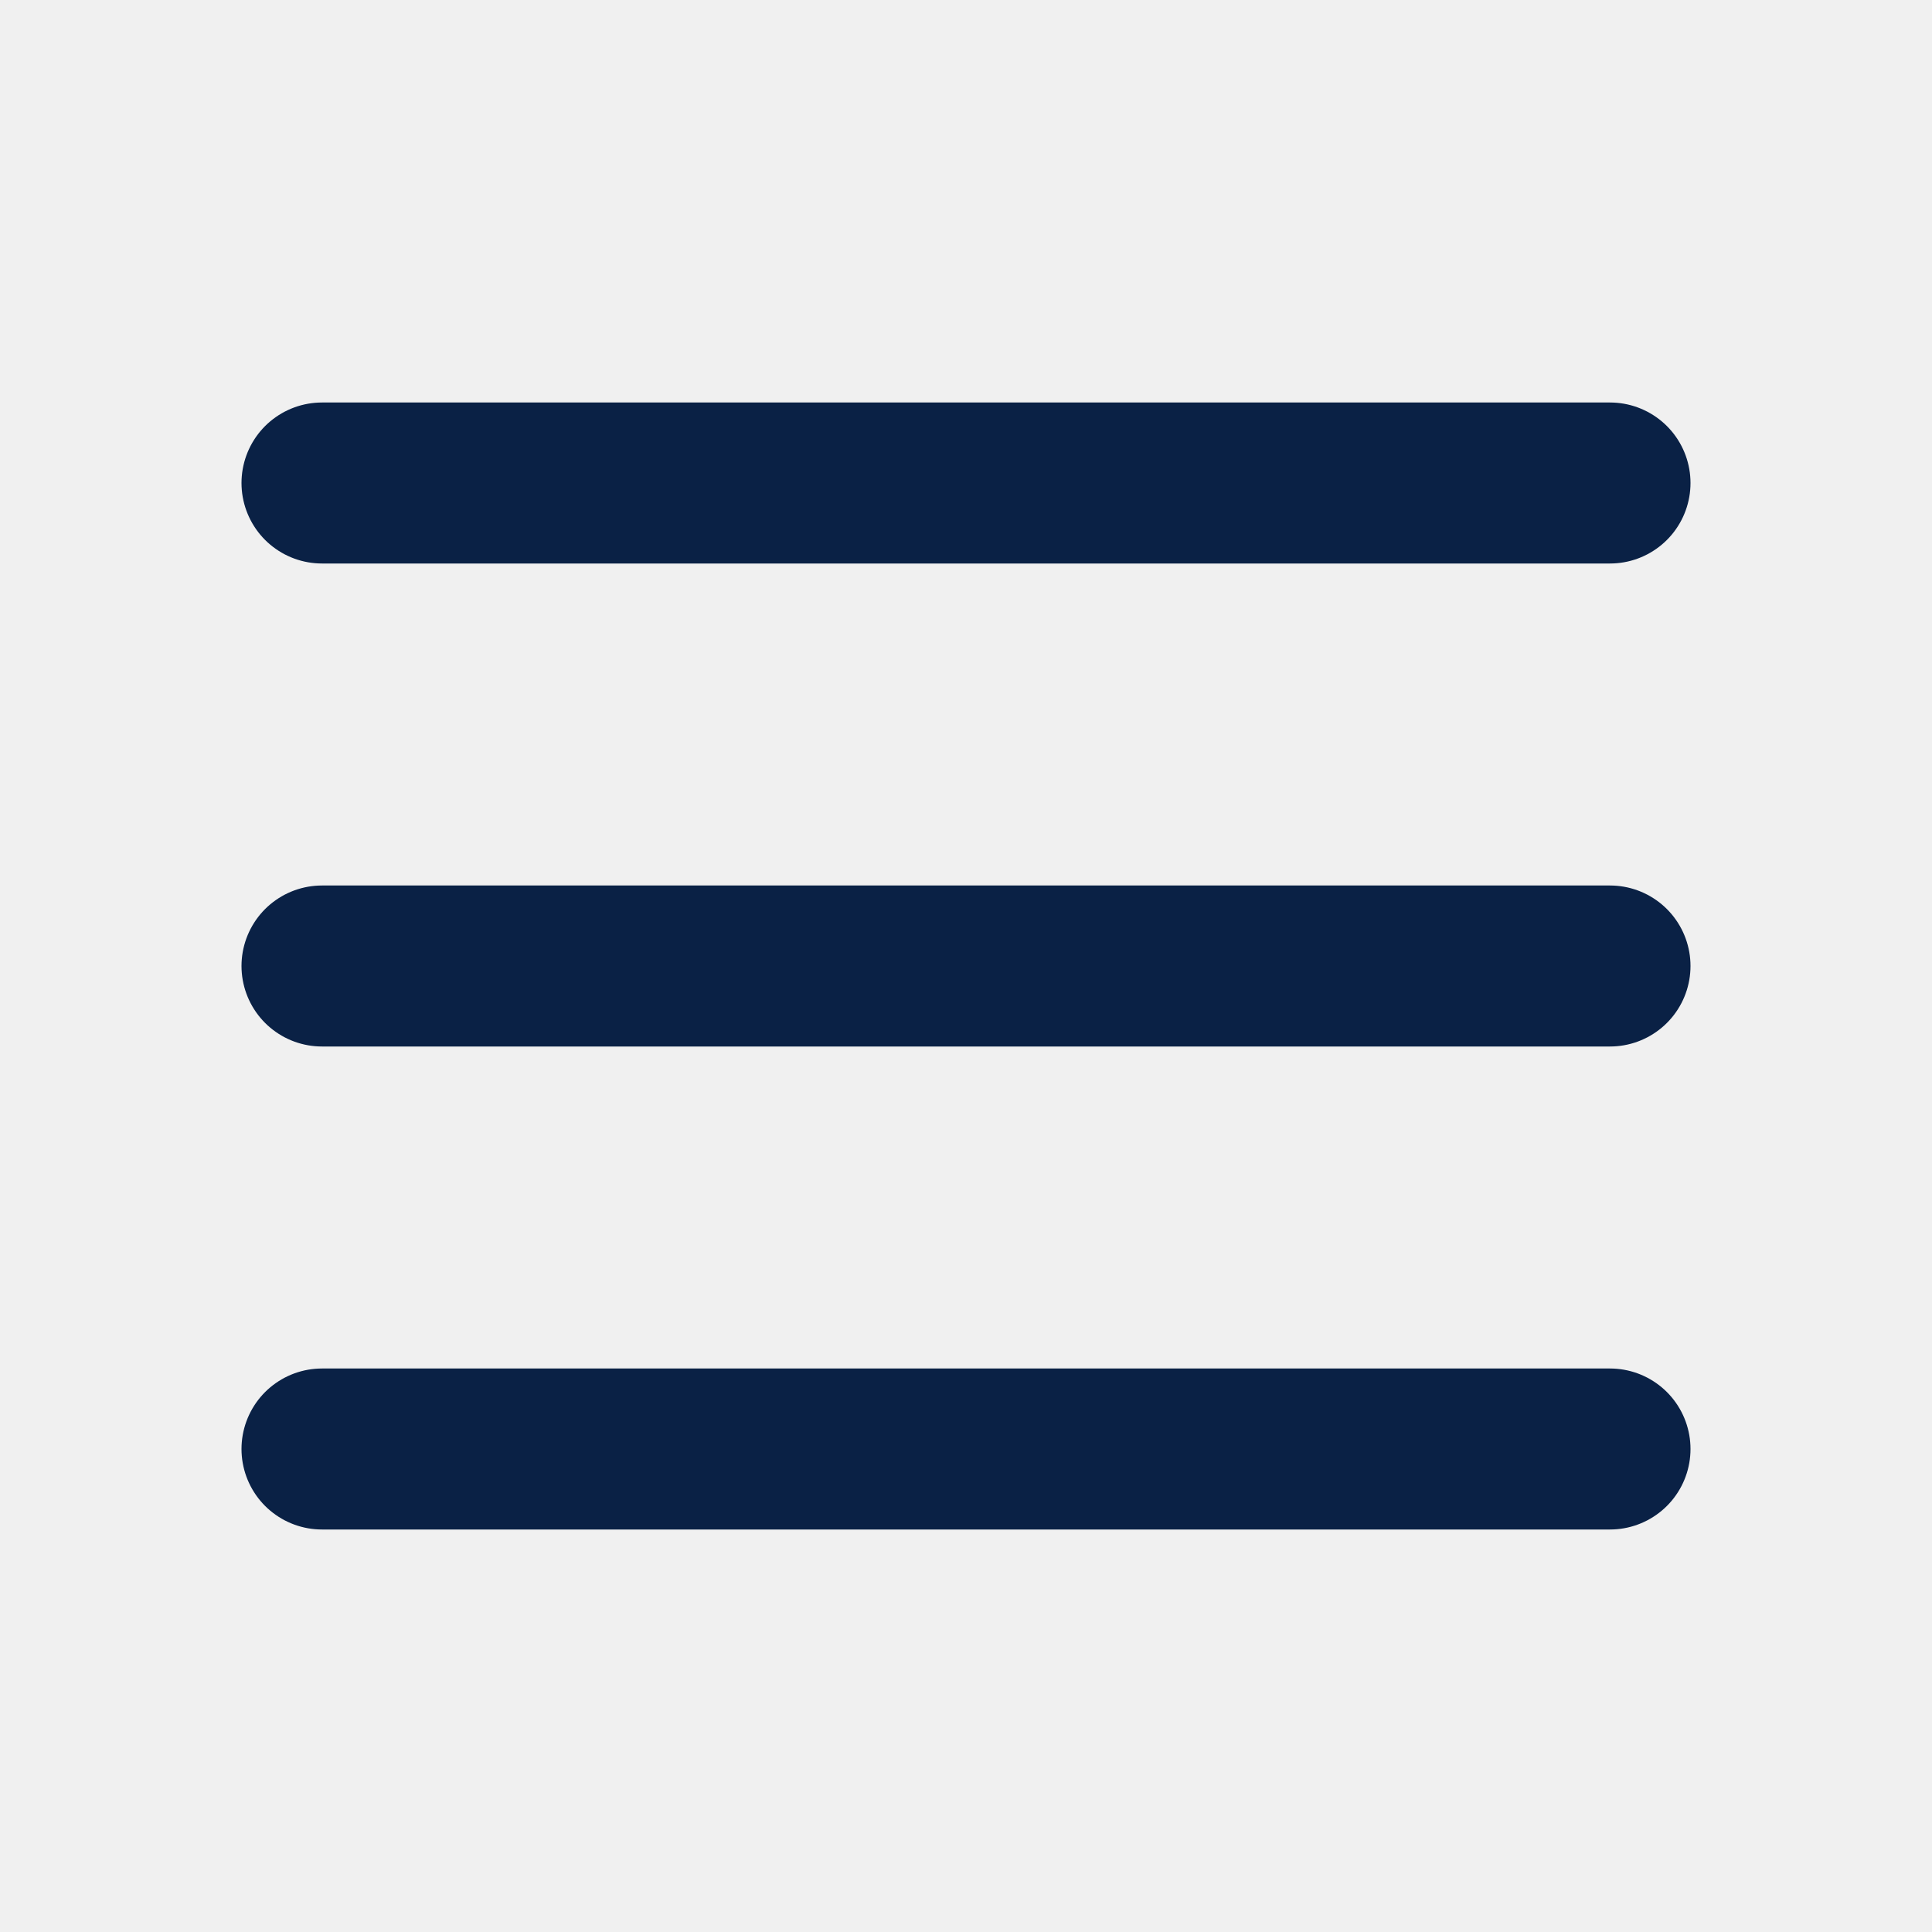
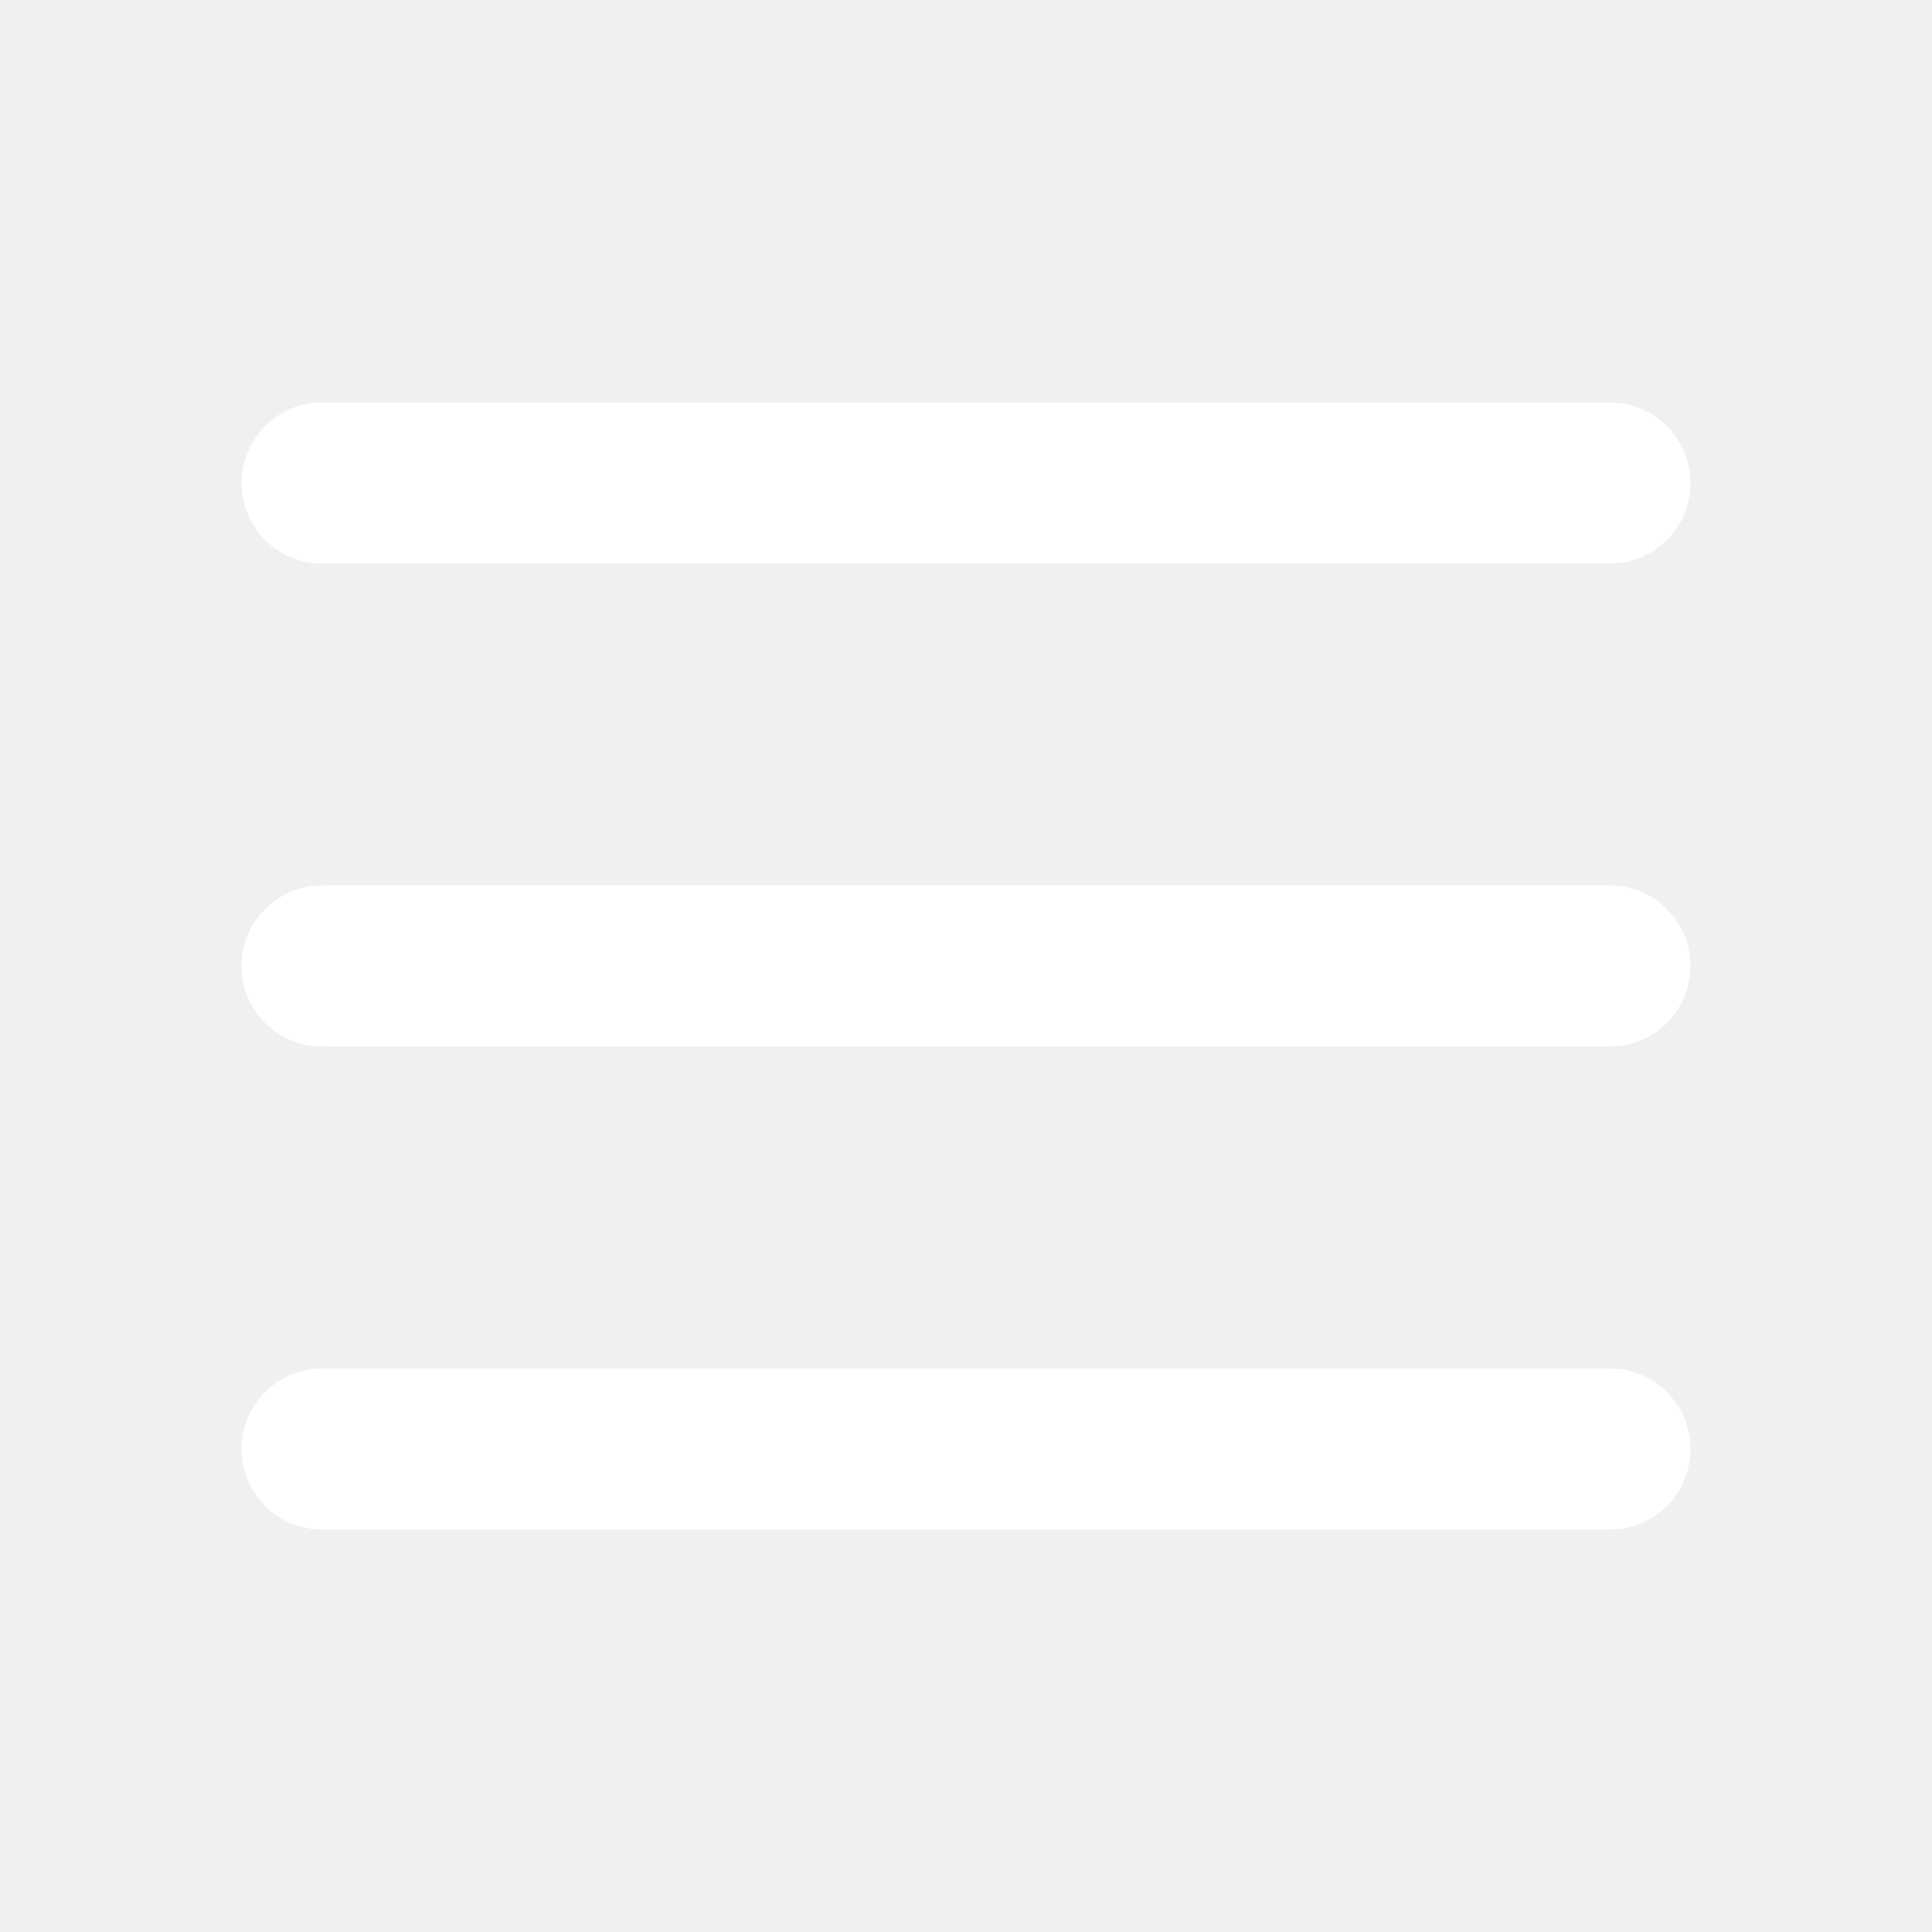
- <svg xmlns="http://www.w3.org/2000/svg" width="24" height="24" viewBox="0 0 24 24" fill="none" stroke="#0a2145" stroke-width="2" stroke-linecap="round" stroke-linejoin="round" class="icon icon-tabler icons-tabler-outline icon-tabler-menu-2">
+ <svg xmlns="http://www.w3.org/2000/svg" width="24" height="24" viewBox="0 0 24 24" fill="none" stroke="#FFFFFF" stroke-width="2" stroke-linecap="round" stroke-linejoin="round" class="icon icon-tabler icons-tabler-outline icon-tabler-menu-2">
  <path stroke="none" d="M0 0h24v24H0z" fill="none" />
  <path d="M4 6l16 0" />
  <path d="M4 12l16 0" />
  <path d="M4 18l16 0" />
</svg>
